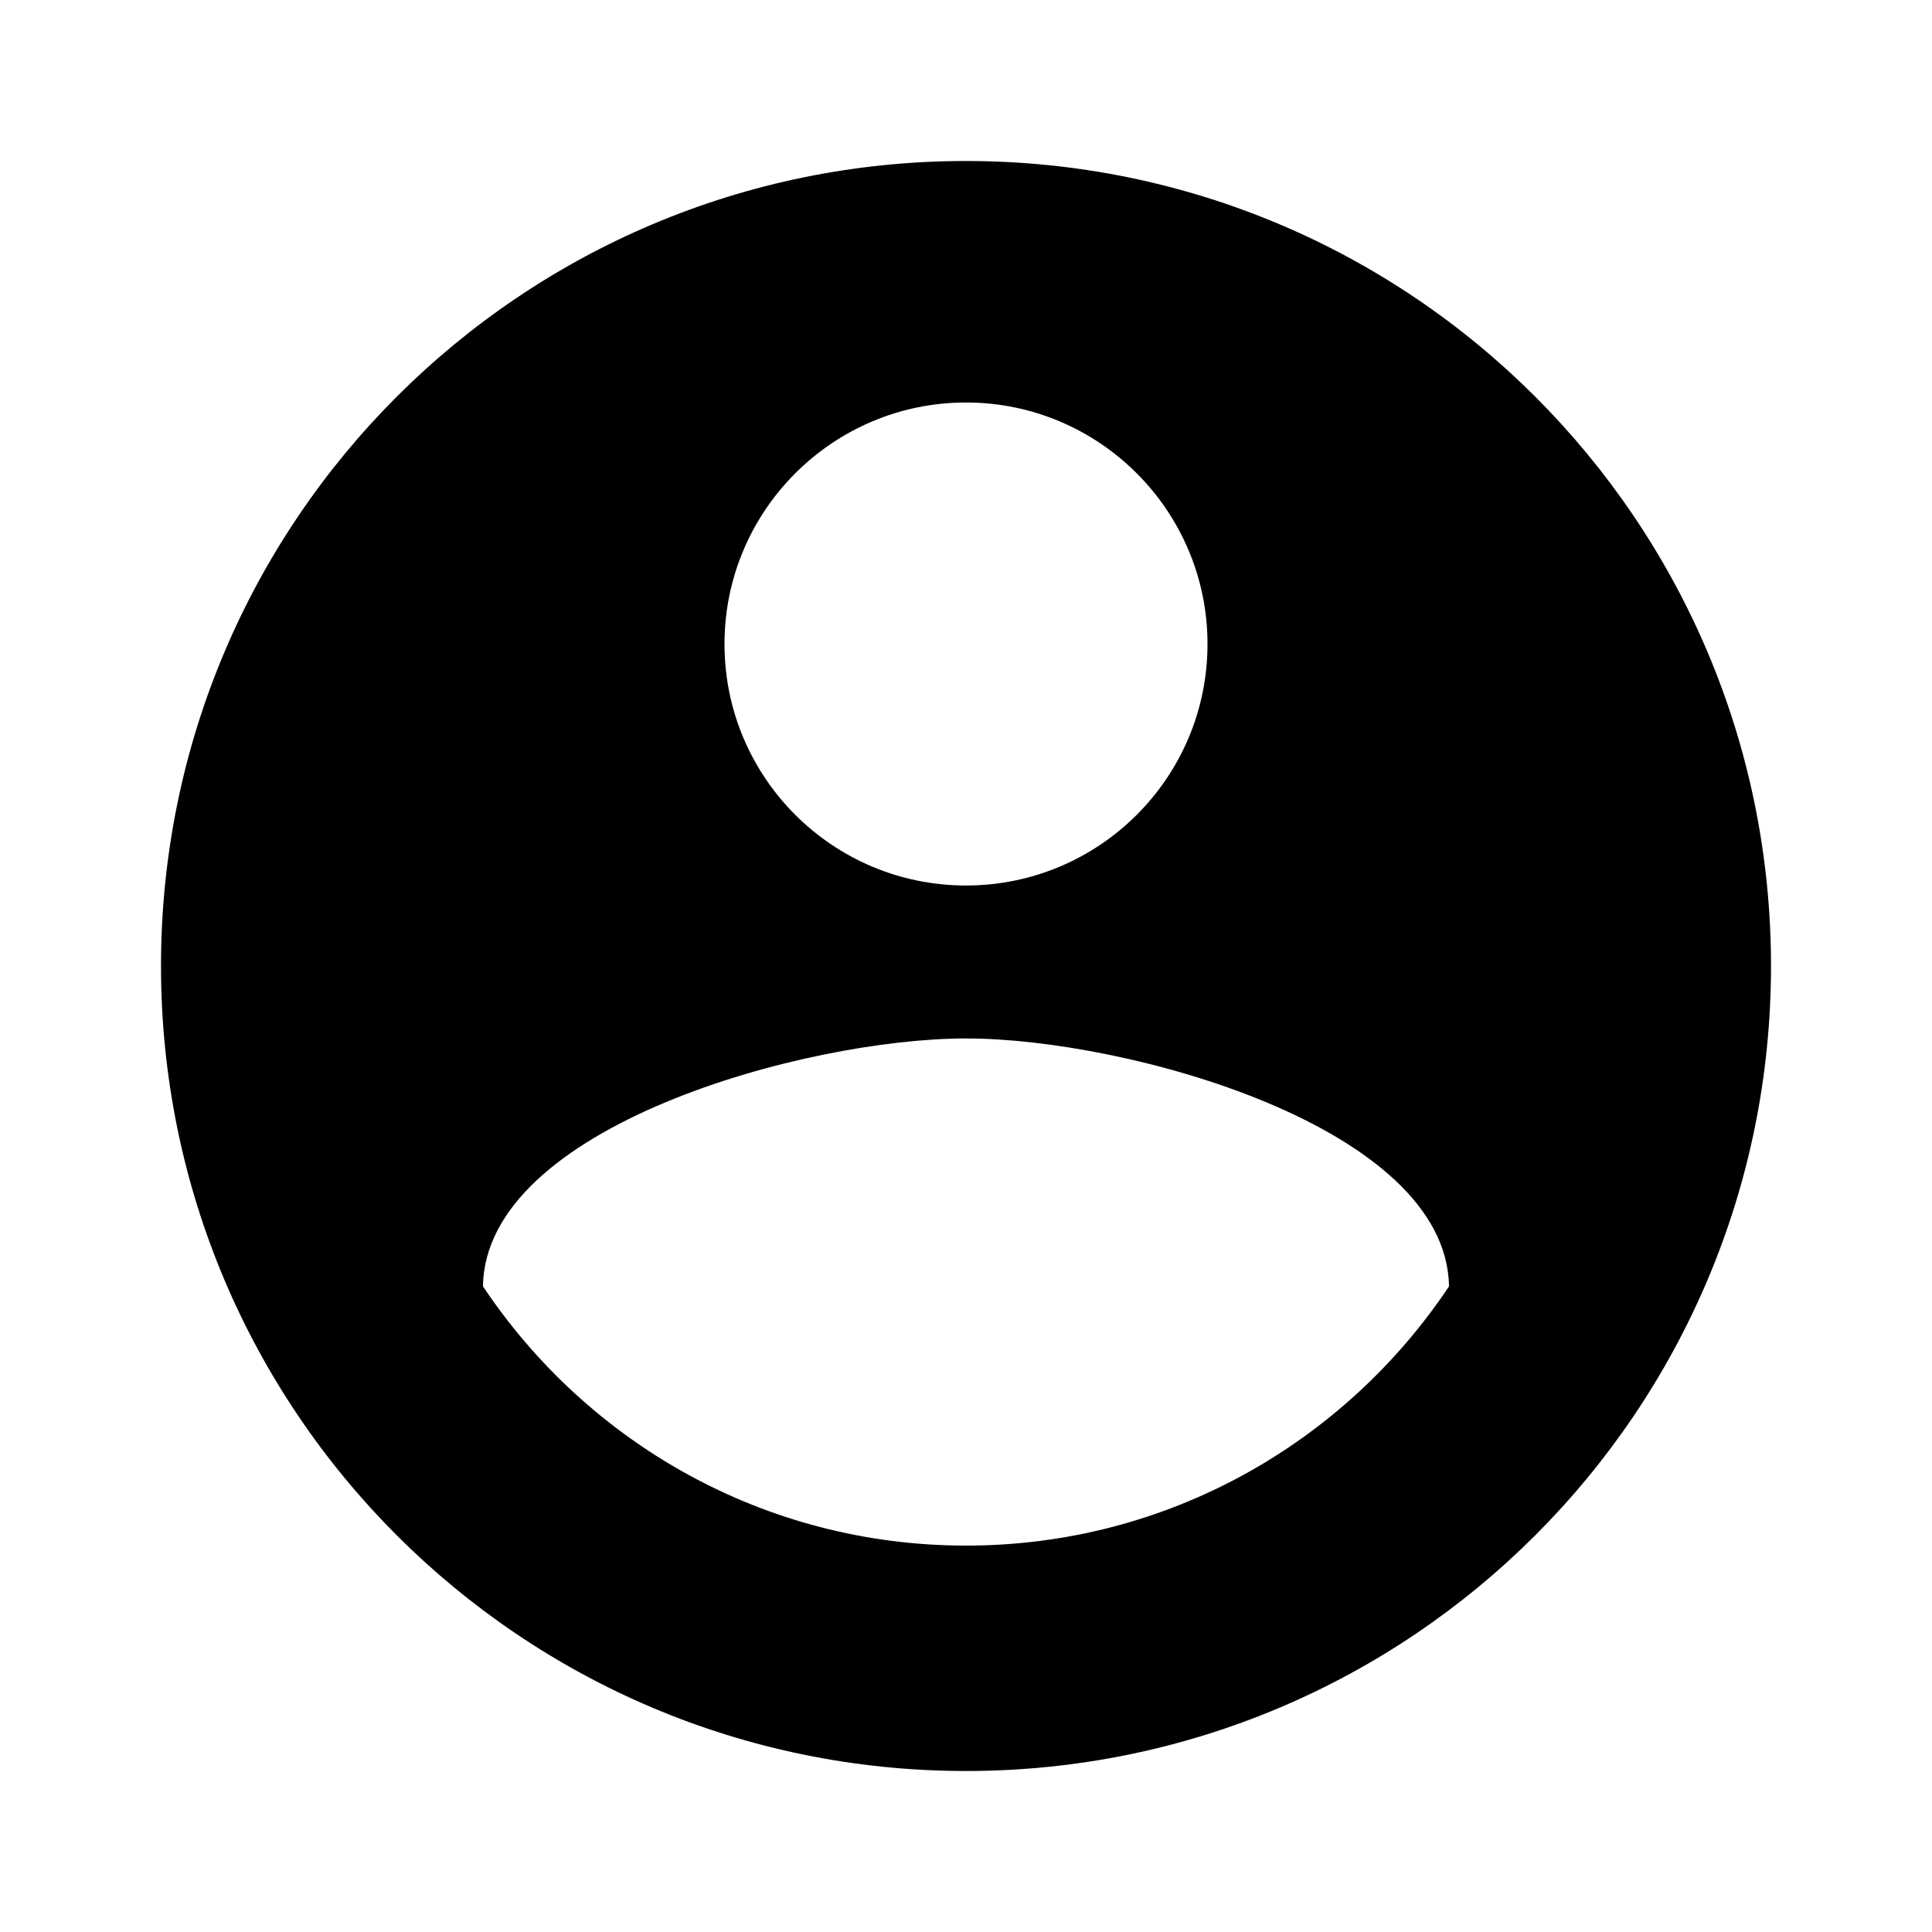
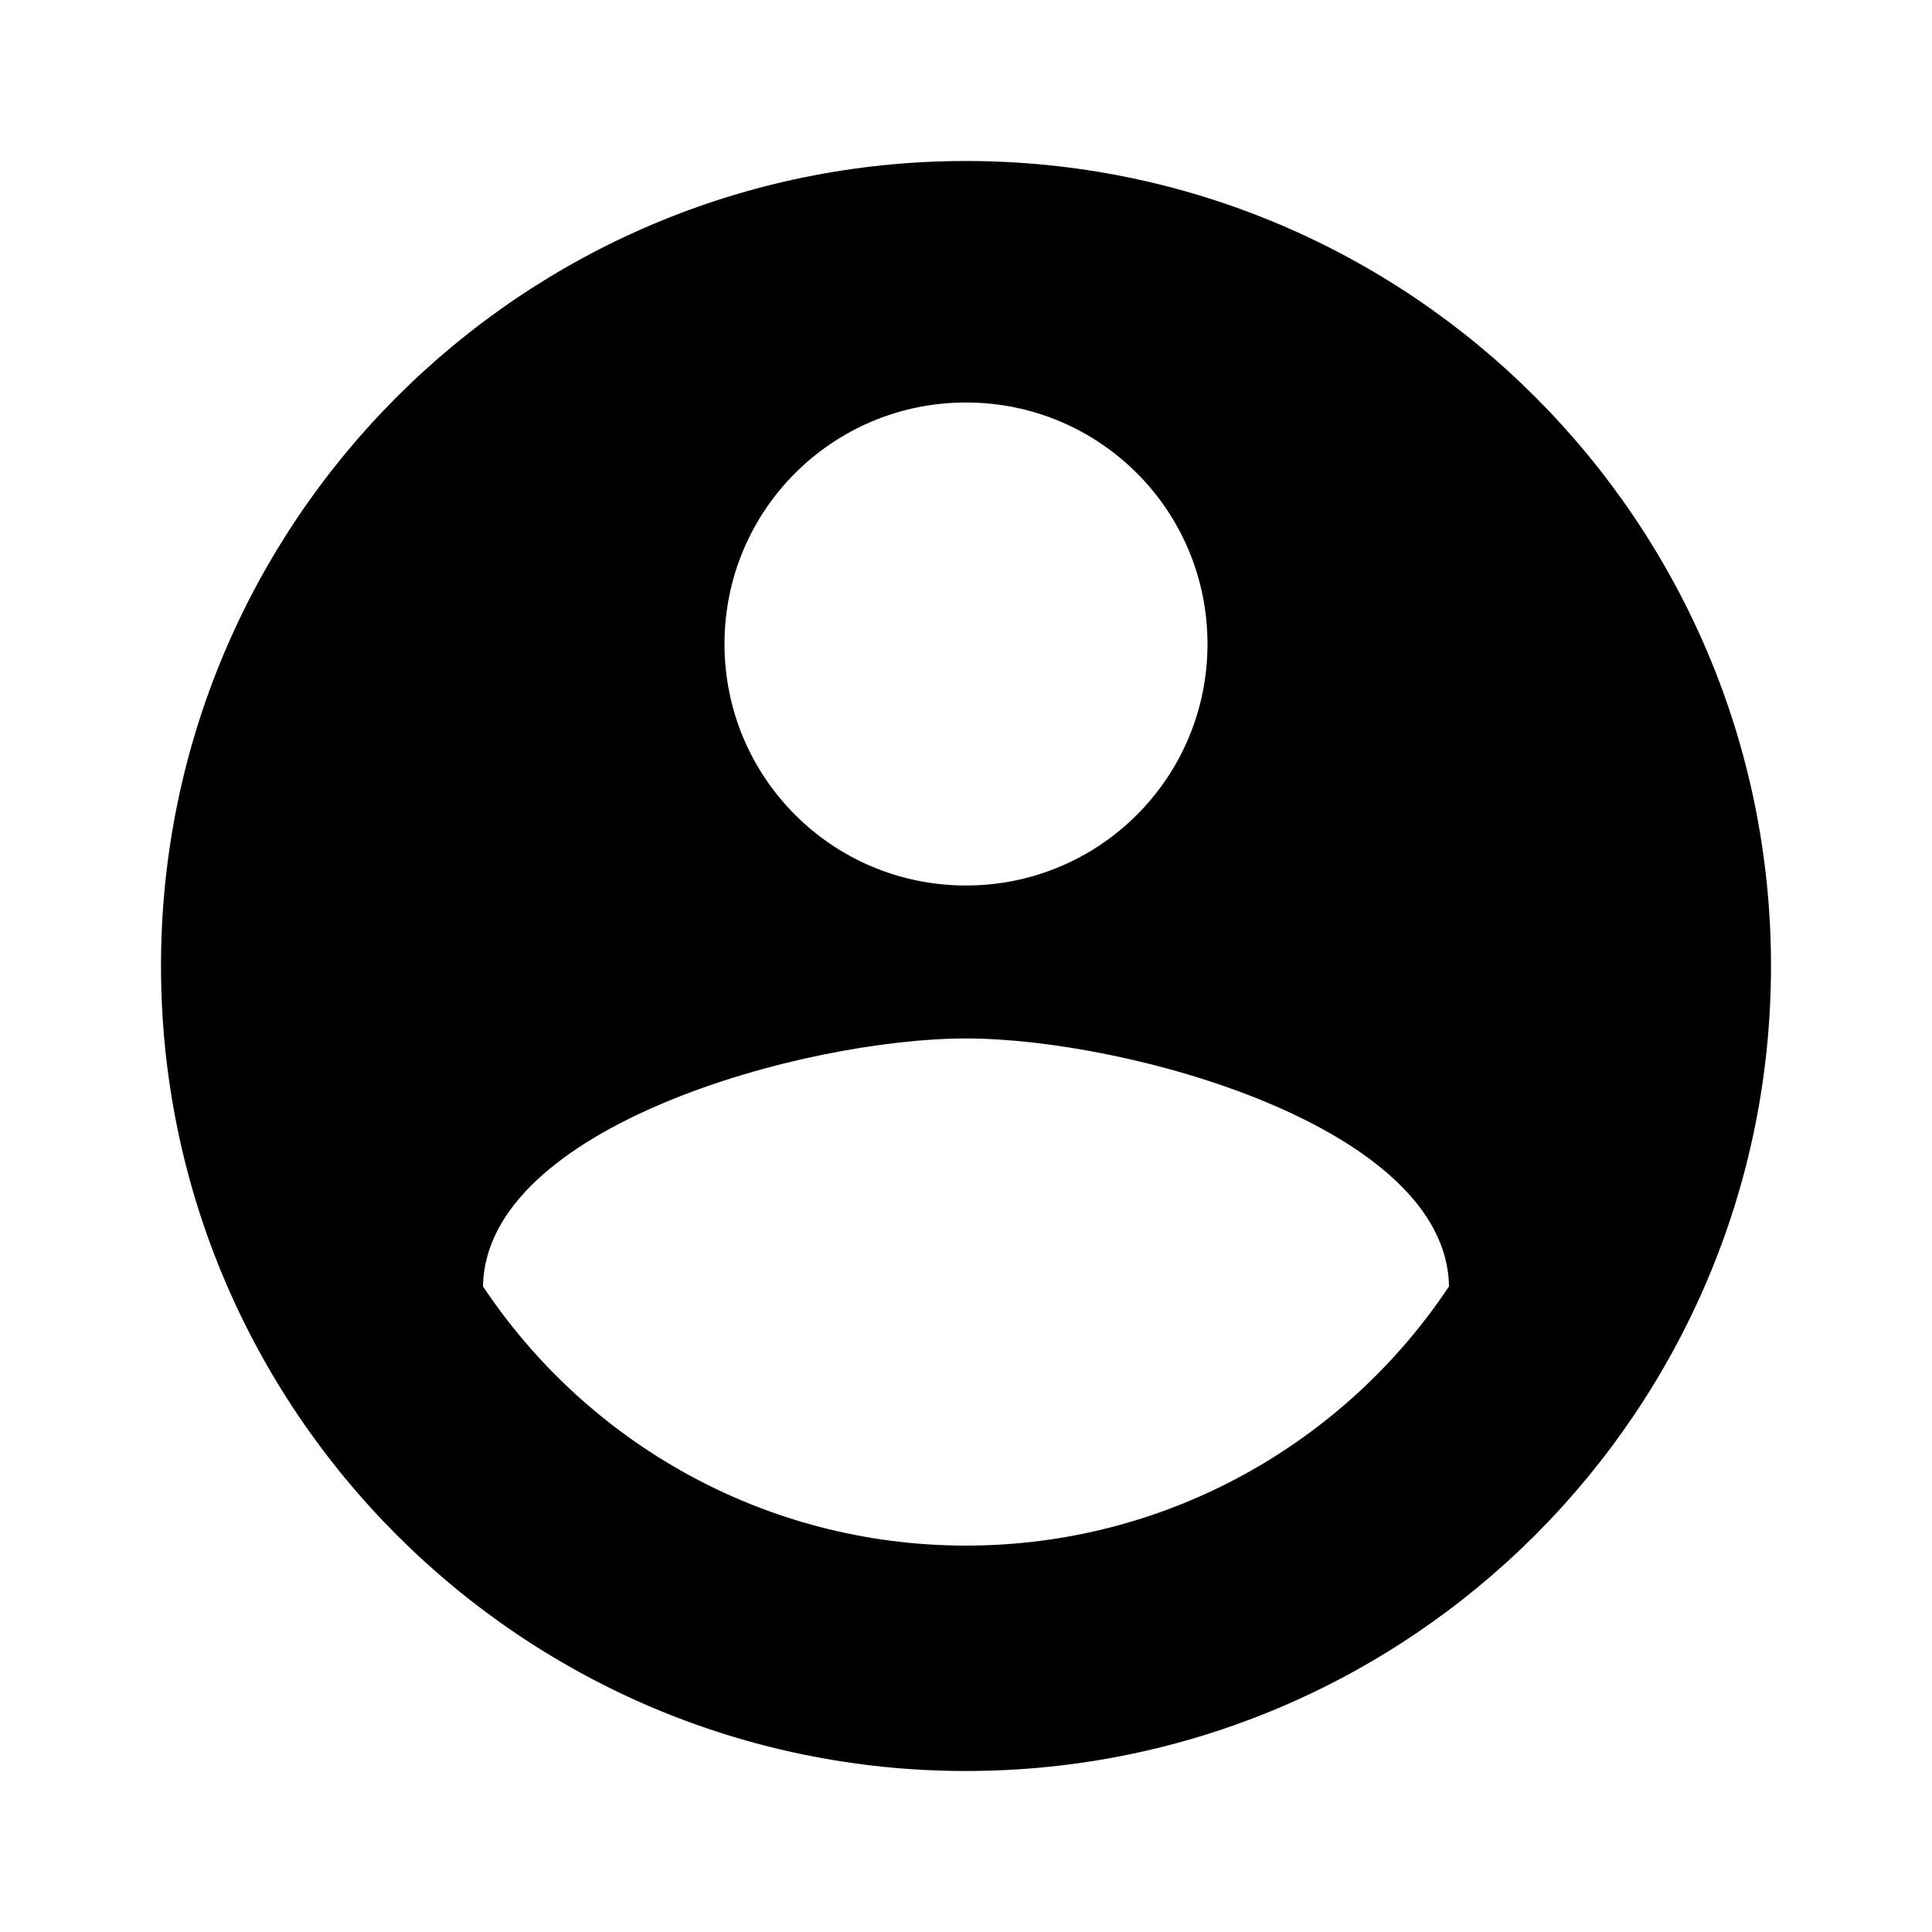
- <svg xmlns="http://www.w3.org/2000/svg" width="24" height="24" viewBox="0 0 48 48">
-   <path d="M24 4c-11.05 0-20 8.95-20 20s8.95 20 20 20 20-8.95 20-20-8.95-20-20-20zm0 6c3.31 0 6 2.69 6 6 0 3.32-2.69 6-6 6s-6-2.68-6-6c0-3.31 2.69-6 6-6zm0 28.4c-5.01 0-9.41-2.56-12-6.44.05-3.97 8.01-6.16 12-6.16s11.94 2.19 12 6.16c-2.59 3.88-6.99 6.44-12 6.44z" />
-   <path d="M0 0h48v48h-48z" fill="none" />
+ <svg xmlns="http://www.w3.org/2000/svg" viewBox="0 0 24 24" aria-hidden="true">
+   <path d="M12 2C6.48 2 2 6.48 2 12s4.48 10 10 10 10-4.48 10-10S17.52 2 12 2zm0 3c1.66 0 3 1.34 3 3s-1.34 3-3 3-3-1.34-3-3 1.34-3 3-3zm0 14.2c-2.5 0-4.71-1.28-6-3.22.03-1.99 4-3.08 6-3.08 1.99 0 5.97 1.09 6 3.08-1.29 1.94-3.5 3.22-6 3.22z" />
</svg>
